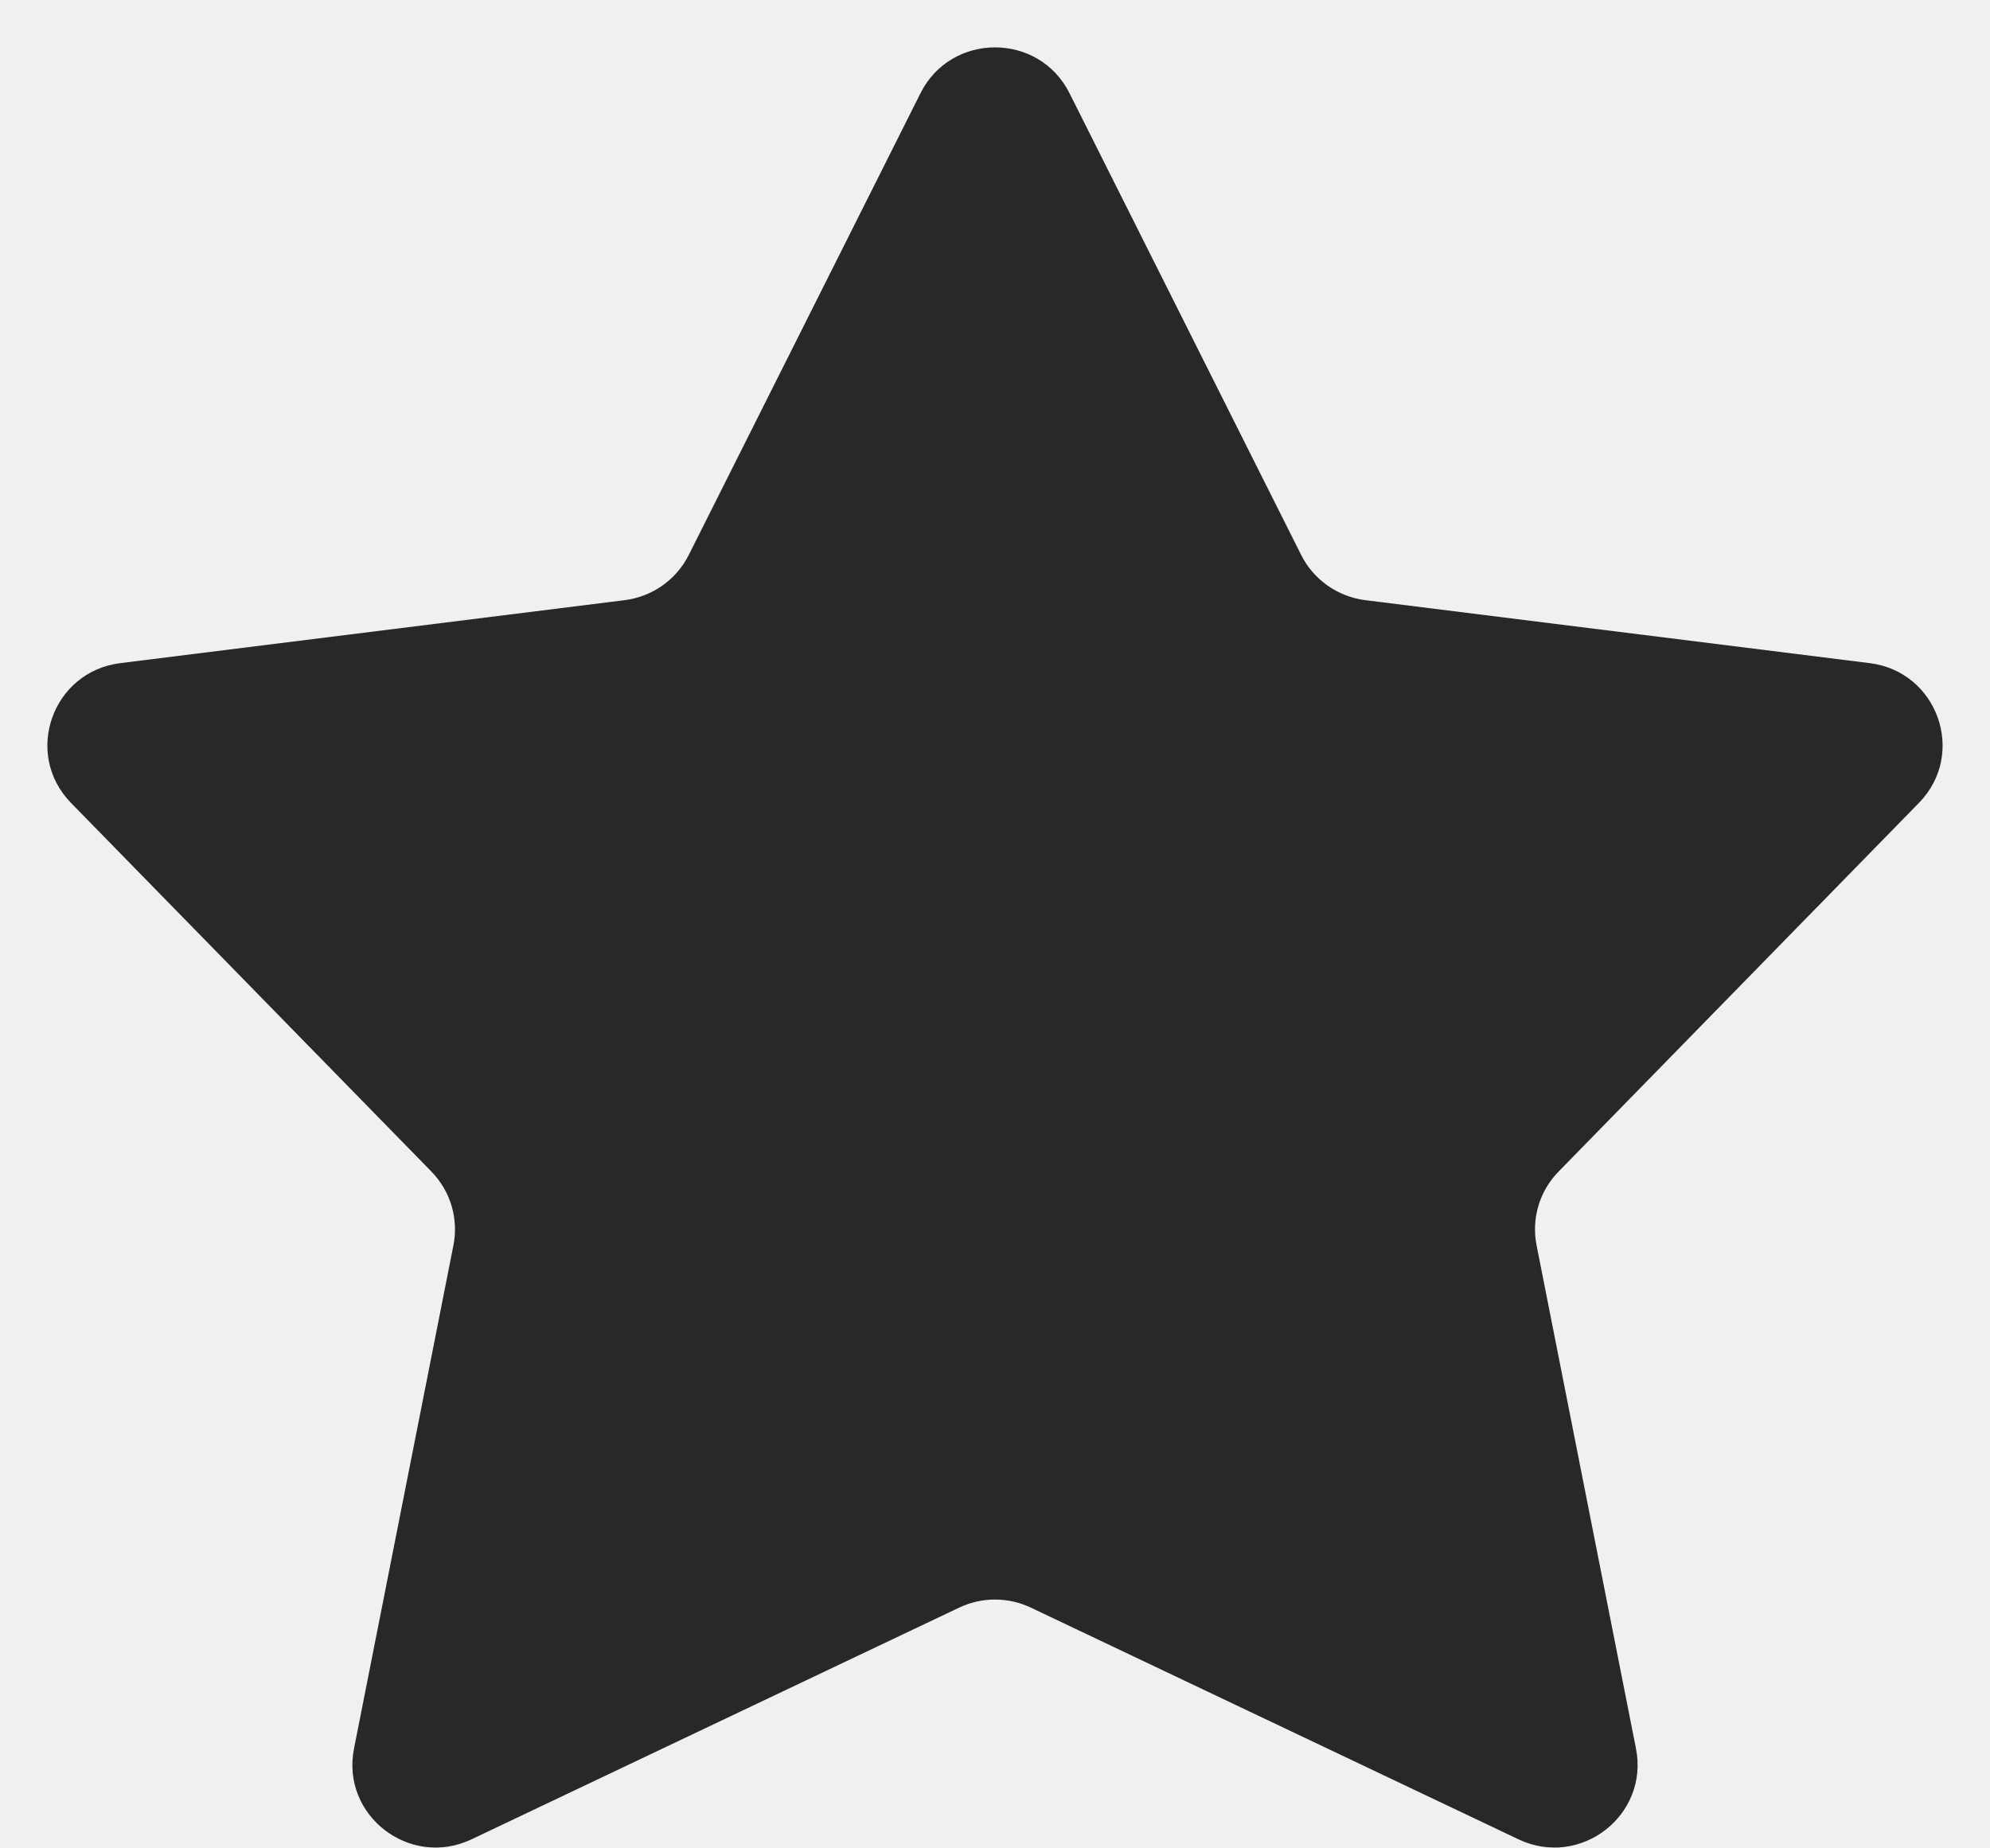
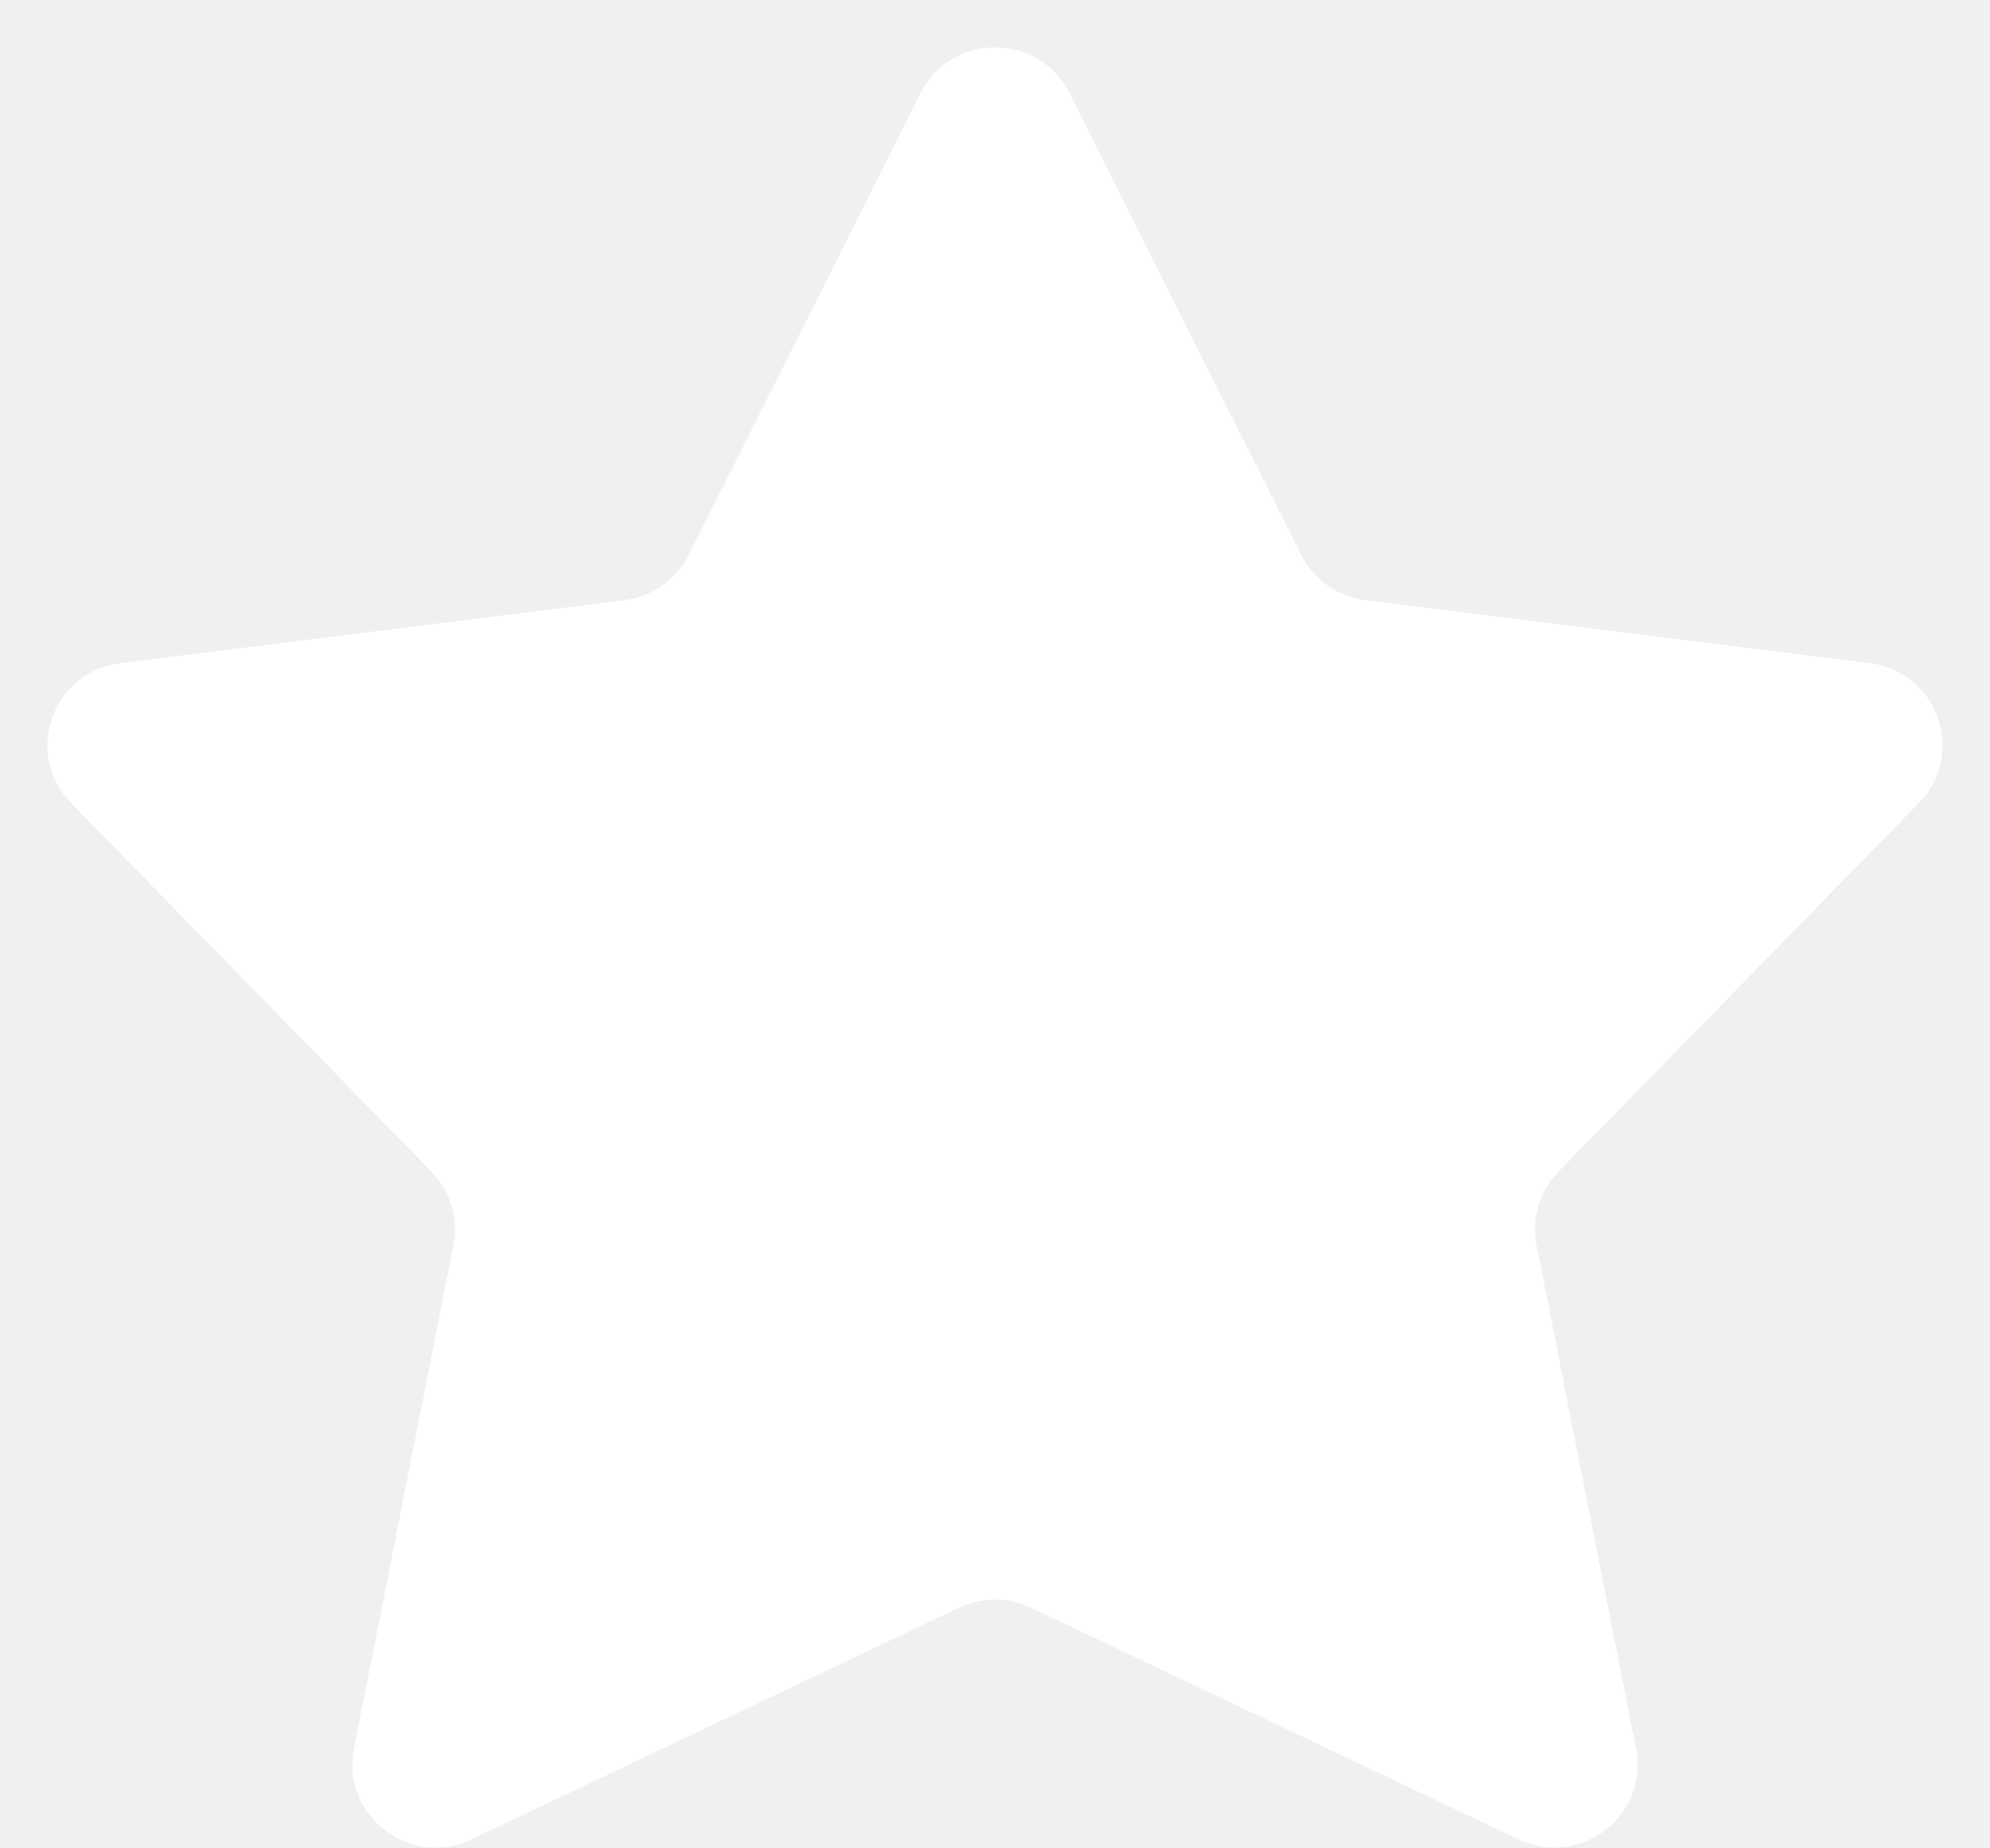
<svg xmlns="http://www.w3.org/2000/svg" width="28" height="26" viewBox="0 0 28 26" fill="none">
-   <path fill-rule="evenodd" clip-rule="evenodd" d="M14.505 22.624C14.185 22.472 13.814 22.472 13.495 22.624L6.635 25.884C5.766 26.297 4.795 25.548 4.981 24.608L6.38 17.524C6.454 17.149 6.338 16.762 6.071 16.488L0.999 11.299C0.326 10.61 0.734 9.451 1.693 9.332L8.789 8.446C9.178 8.397 9.516 8.159 9.691 7.81L12.952 1.311C13.383 0.452 14.617 0.452 15.048 1.311L18.308 7.81C18.483 8.159 18.822 8.397 19.21 8.446L26.306 9.332C27.266 9.451 27.674 10.61 27 11.299L21.929 16.488C21.661 16.762 21.546 17.149 21.62 17.524L23.019 24.608C23.204 25.548 22.234 26.297 21.365 25.884L14.505 22.624Z" fill="#26282A" />
+   <path fill-rule="evenodd" clip-rule="evenodd" d="M14.505 22.624C14.185 22.472 13.814 22.472 13.495 22.624L6.635 25.884C5.766 26.297 4.795 25.548 4.981 24.608L6.38 17.524C6.454 17.149 6.338 16.762 6.071 16.488L0.999 11.299C0.326 10.61 0.734 9.451 1.693 9.332L8.789 8.446C9.178 8.397 9.516 8.159 9.691 7.81L12.952 1.311C13.383 0.452 14.617 0.452 15.048 1.311L18.308 7.81C18.483 8.159 18.822 8.397 19.21 8.446L26.306 9.332C27.266 9.451 27.674 10.61 27 11.299L21.929 16.488C21.661 16.762 21.546 17.149 21.62 17.524L23.019 24.608C23.204 25.548 22.234 26.297 21.365 25.884L14.505 22.624Z" fill="#fff" />
</svg>
